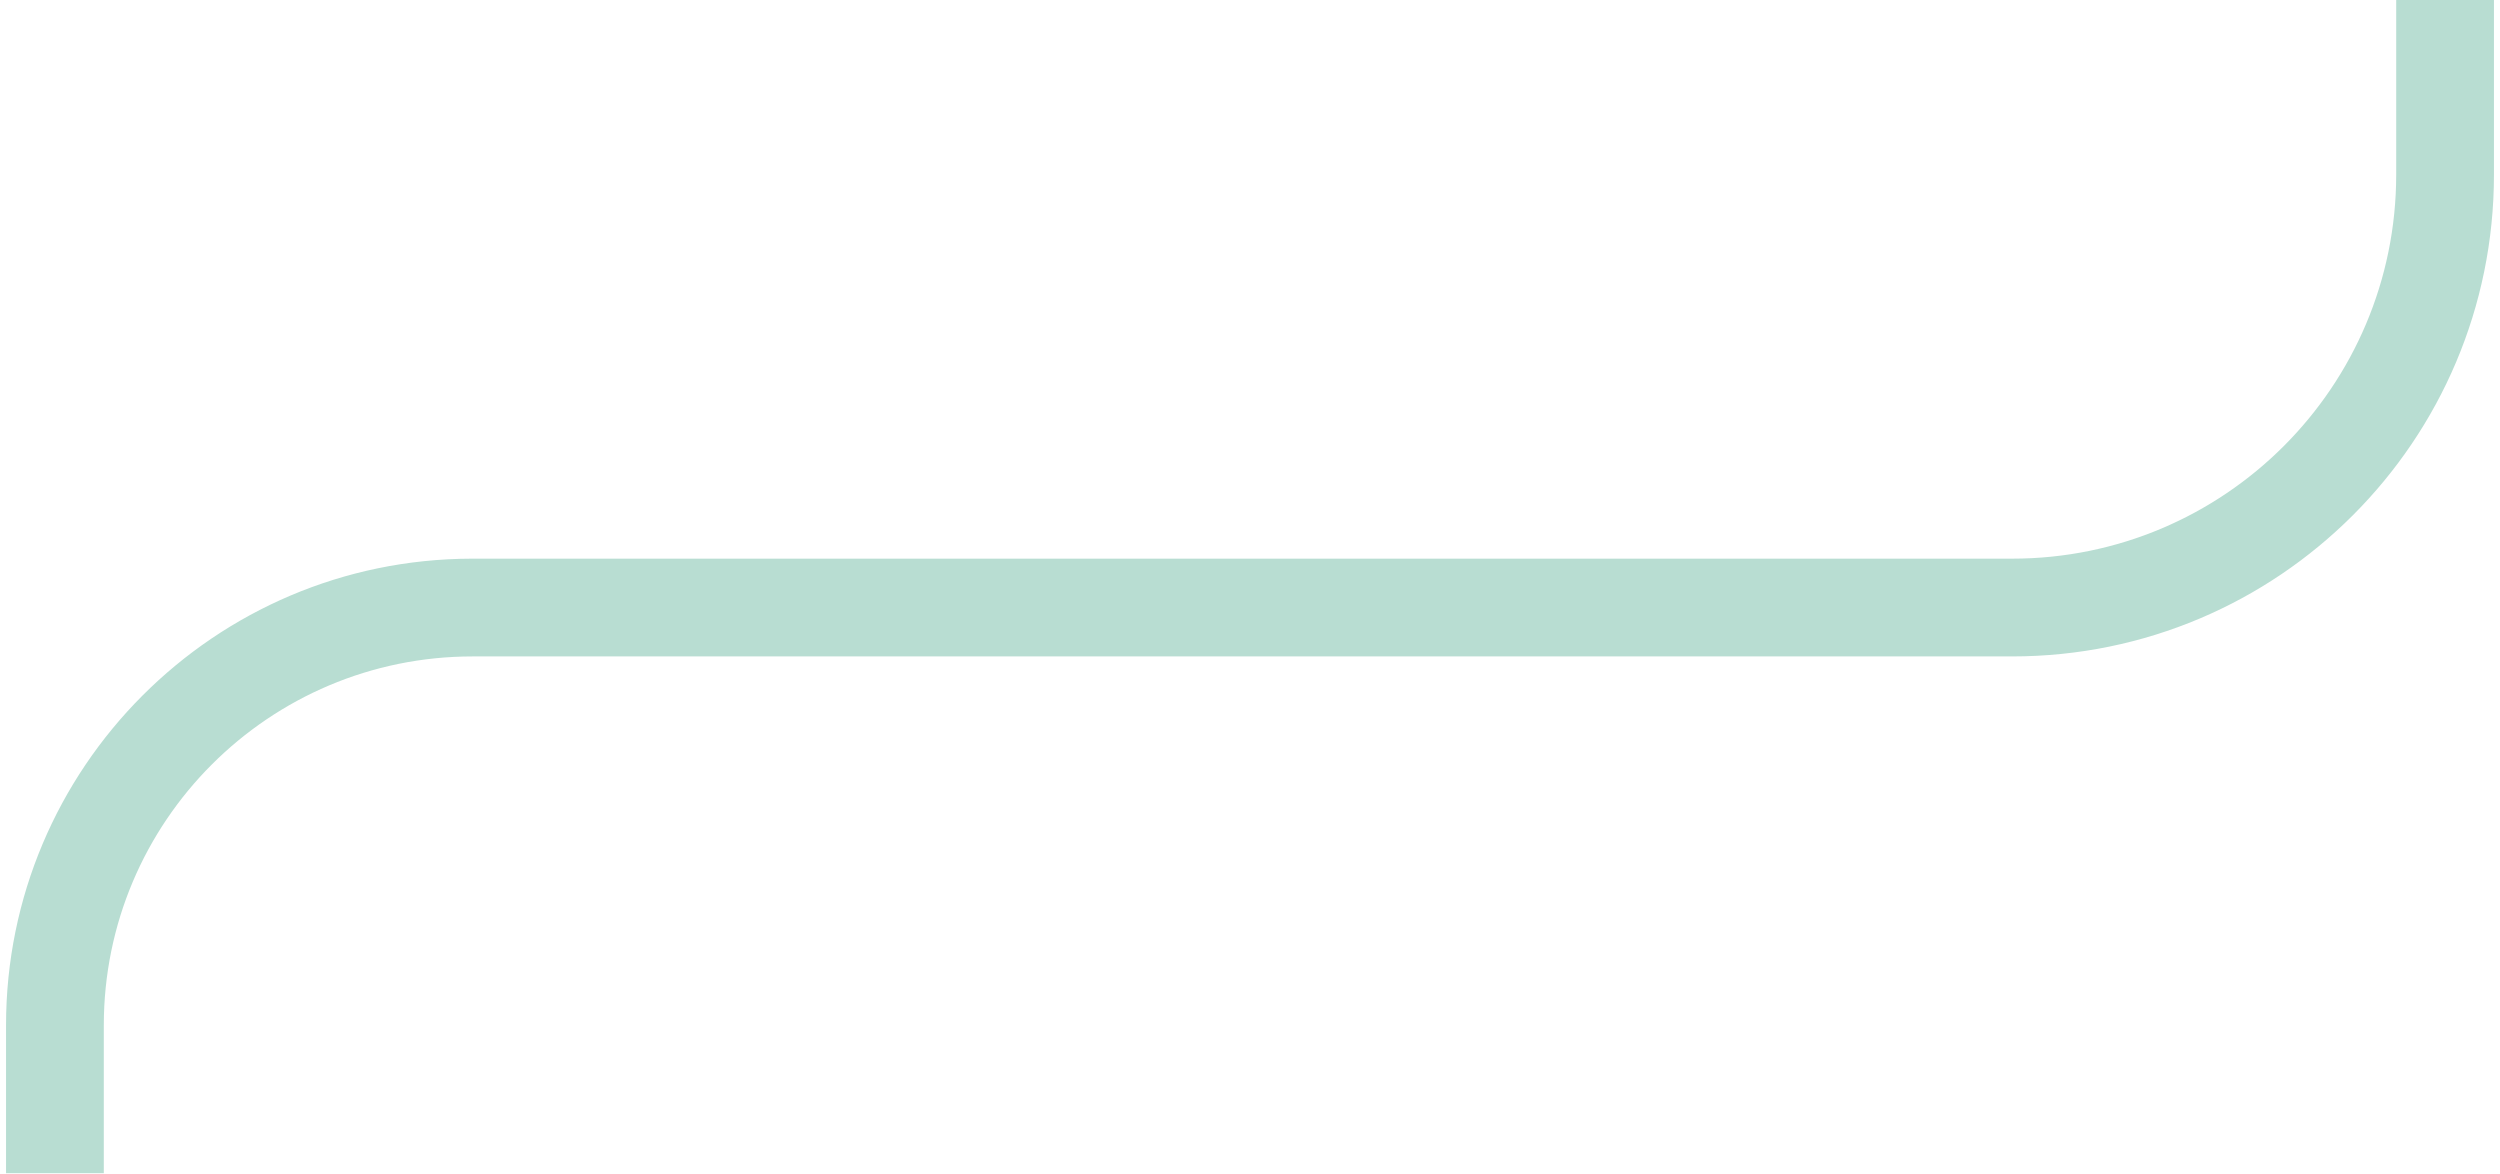
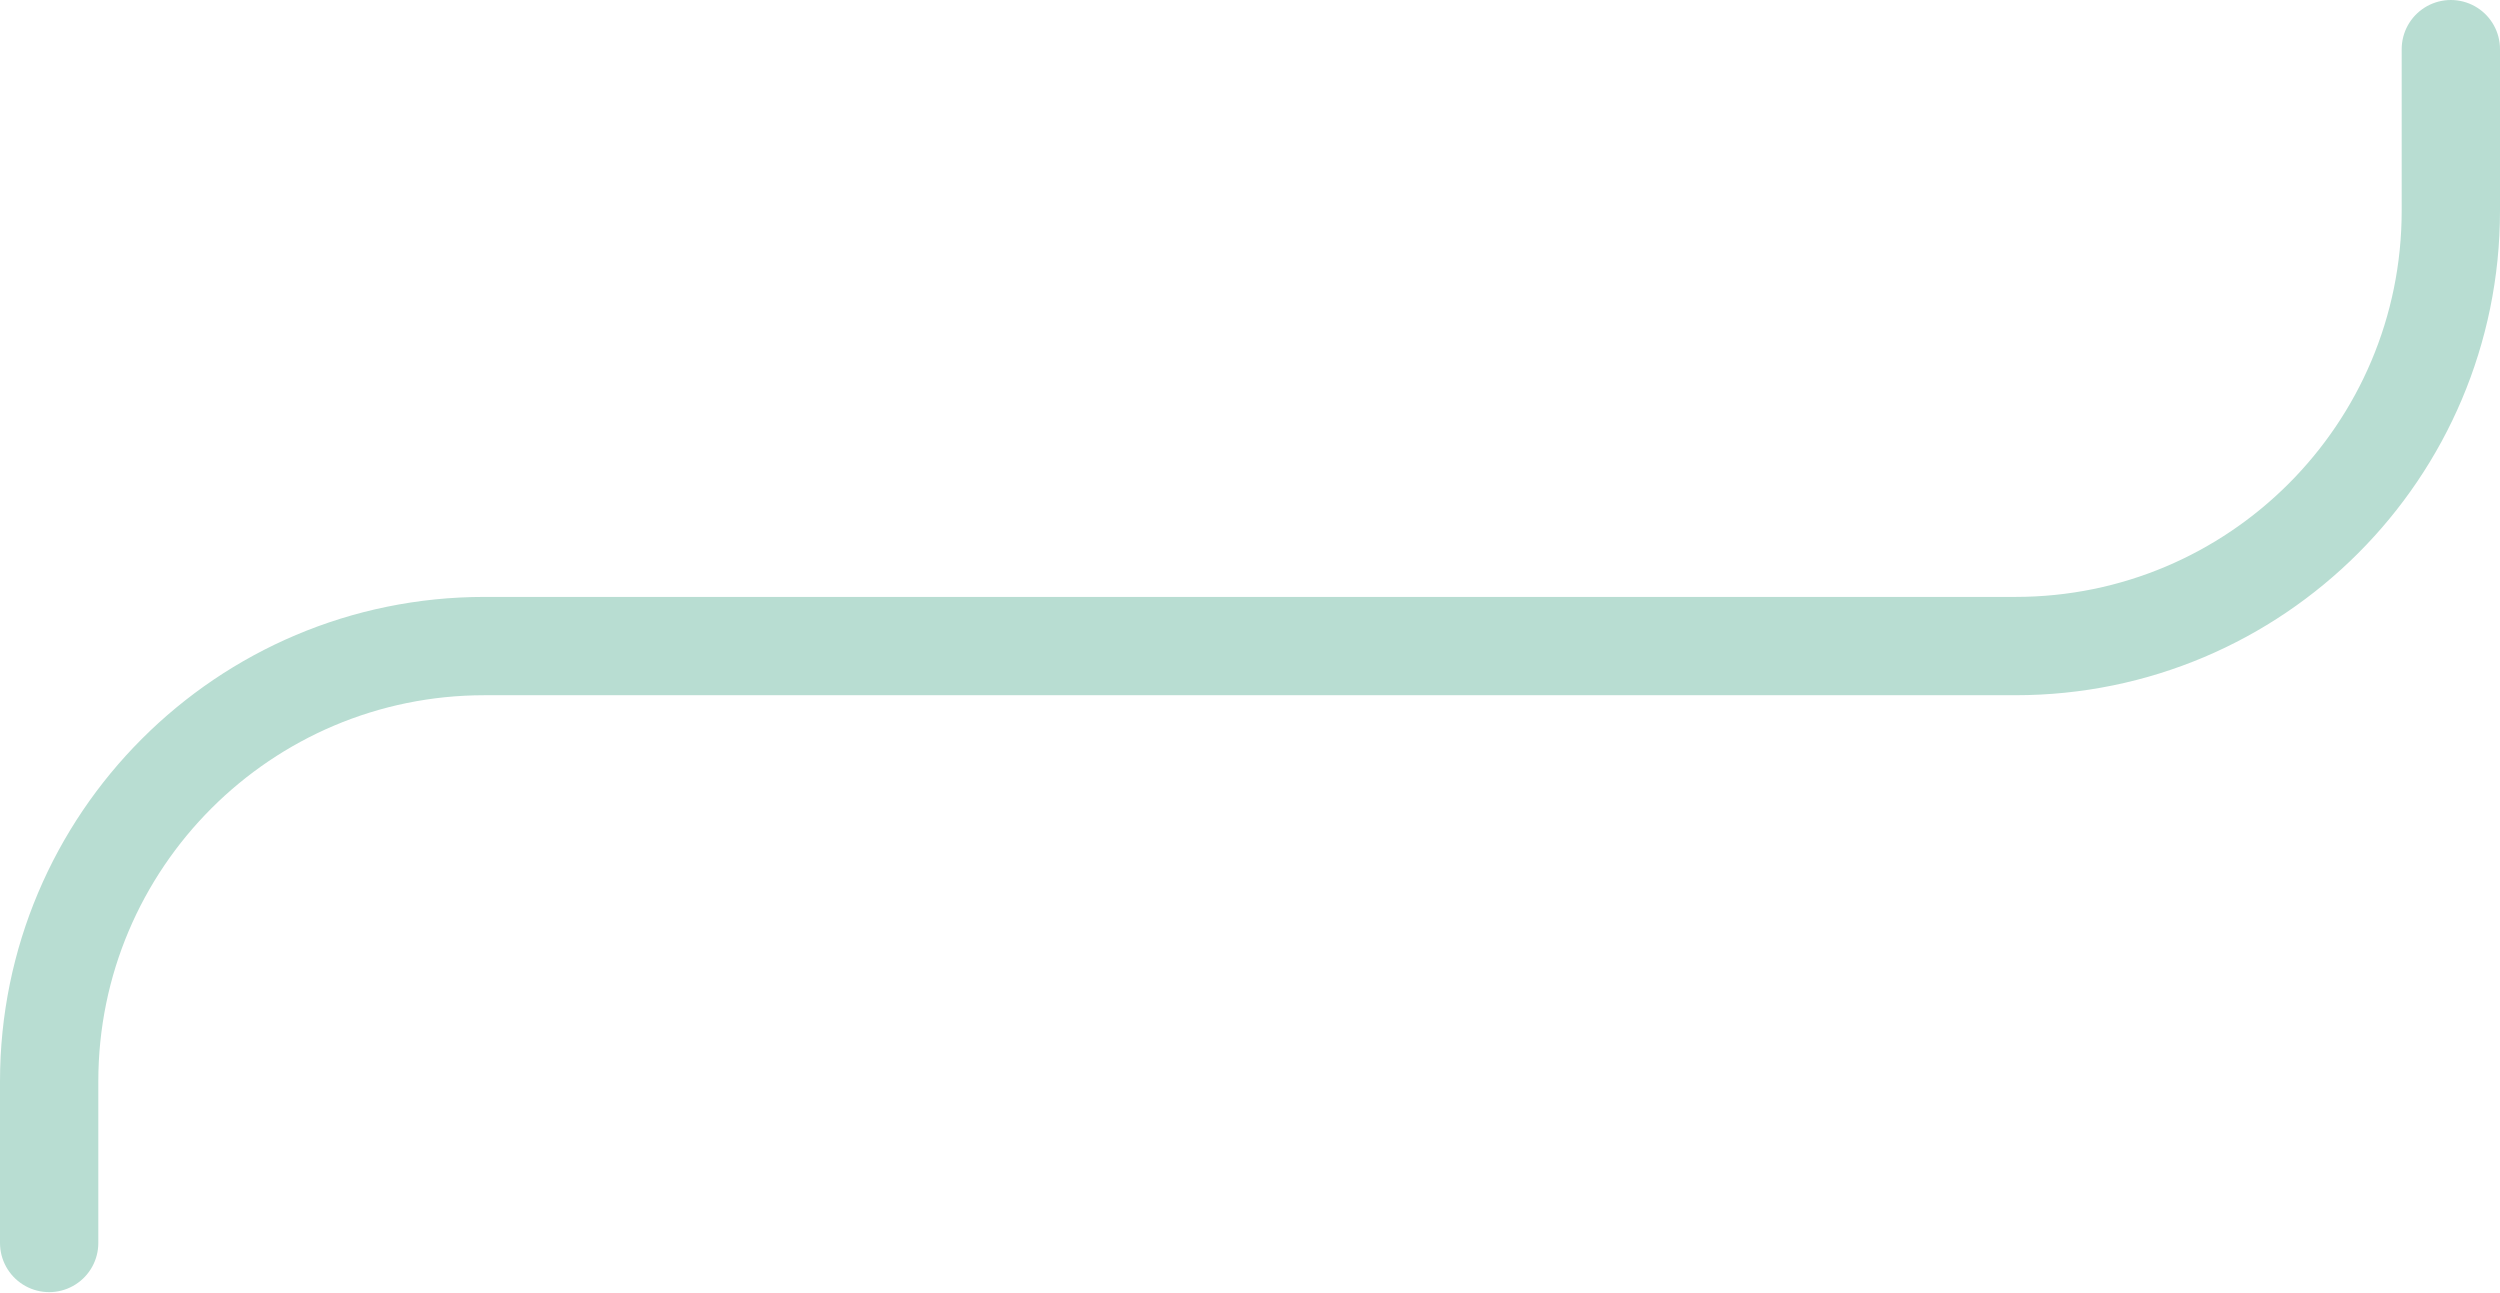
- <svg xmlns="http://www.w3.org/2000/svg" width="358" height="168" viewBox="0 0 358 168" fill="none">
-   <path fill-rule="evenodd" clip-rule="evenodd" d="M288.135 94H74.689H74.551H67.689C38.515 94 14.865 117.65 14.865 146.824L14.865 161L14.866 168L0.866 168L0.865 161L0.865 146.824C0.865 109.964 30.709 80.074 67.551 80V80H67.689H74.551H74.689H288.135C318.51 80 343.135 55.376 343.135 25V7V0H357.135V7V25C357.135 63.108 326.242 94 288.135 94Z" fill="#B8DDD2" />
+ <svg xmlns="http://www.w3.org/2000/svg" width="356" height="184" viewBox="0 0 356 184" fill="none">
+   <path d="M349 7V30C349 64.242 321.242 92 287 92H69C34.758 92 7 119.758 7 154V177" stroke="#B8DDD2" stroke-width="14" stroke-linecap="round" />
</svg>
